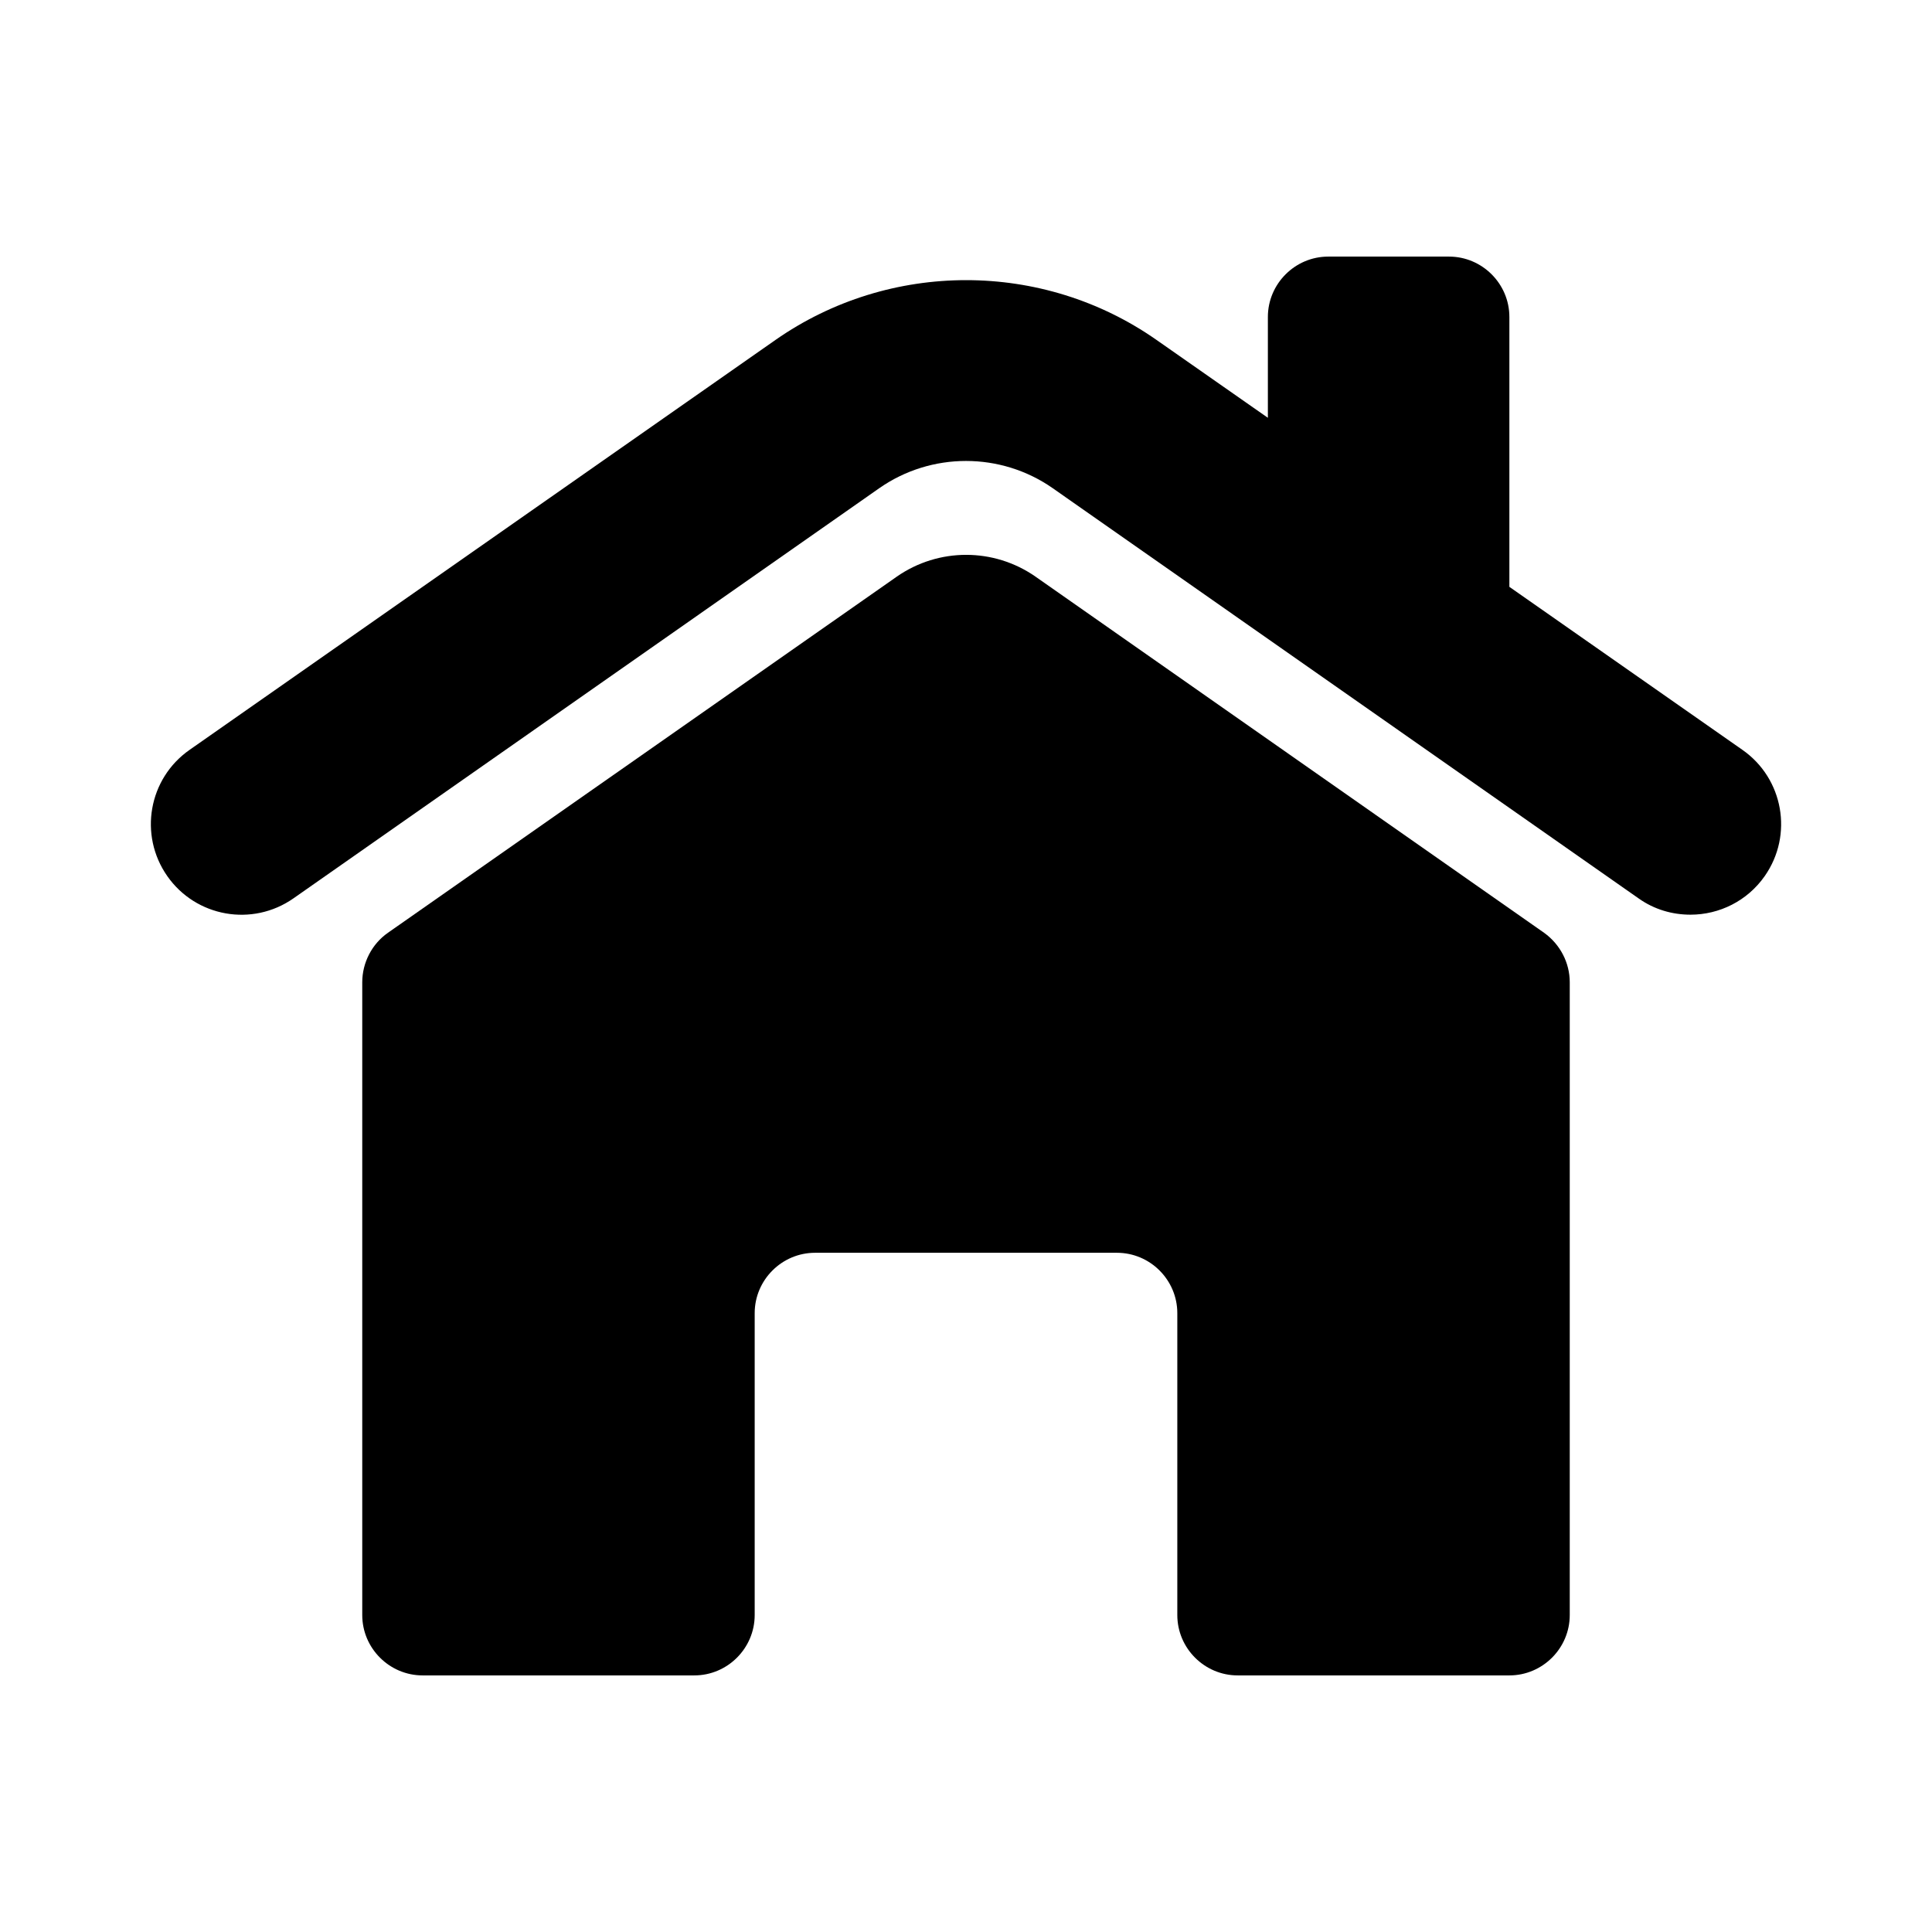
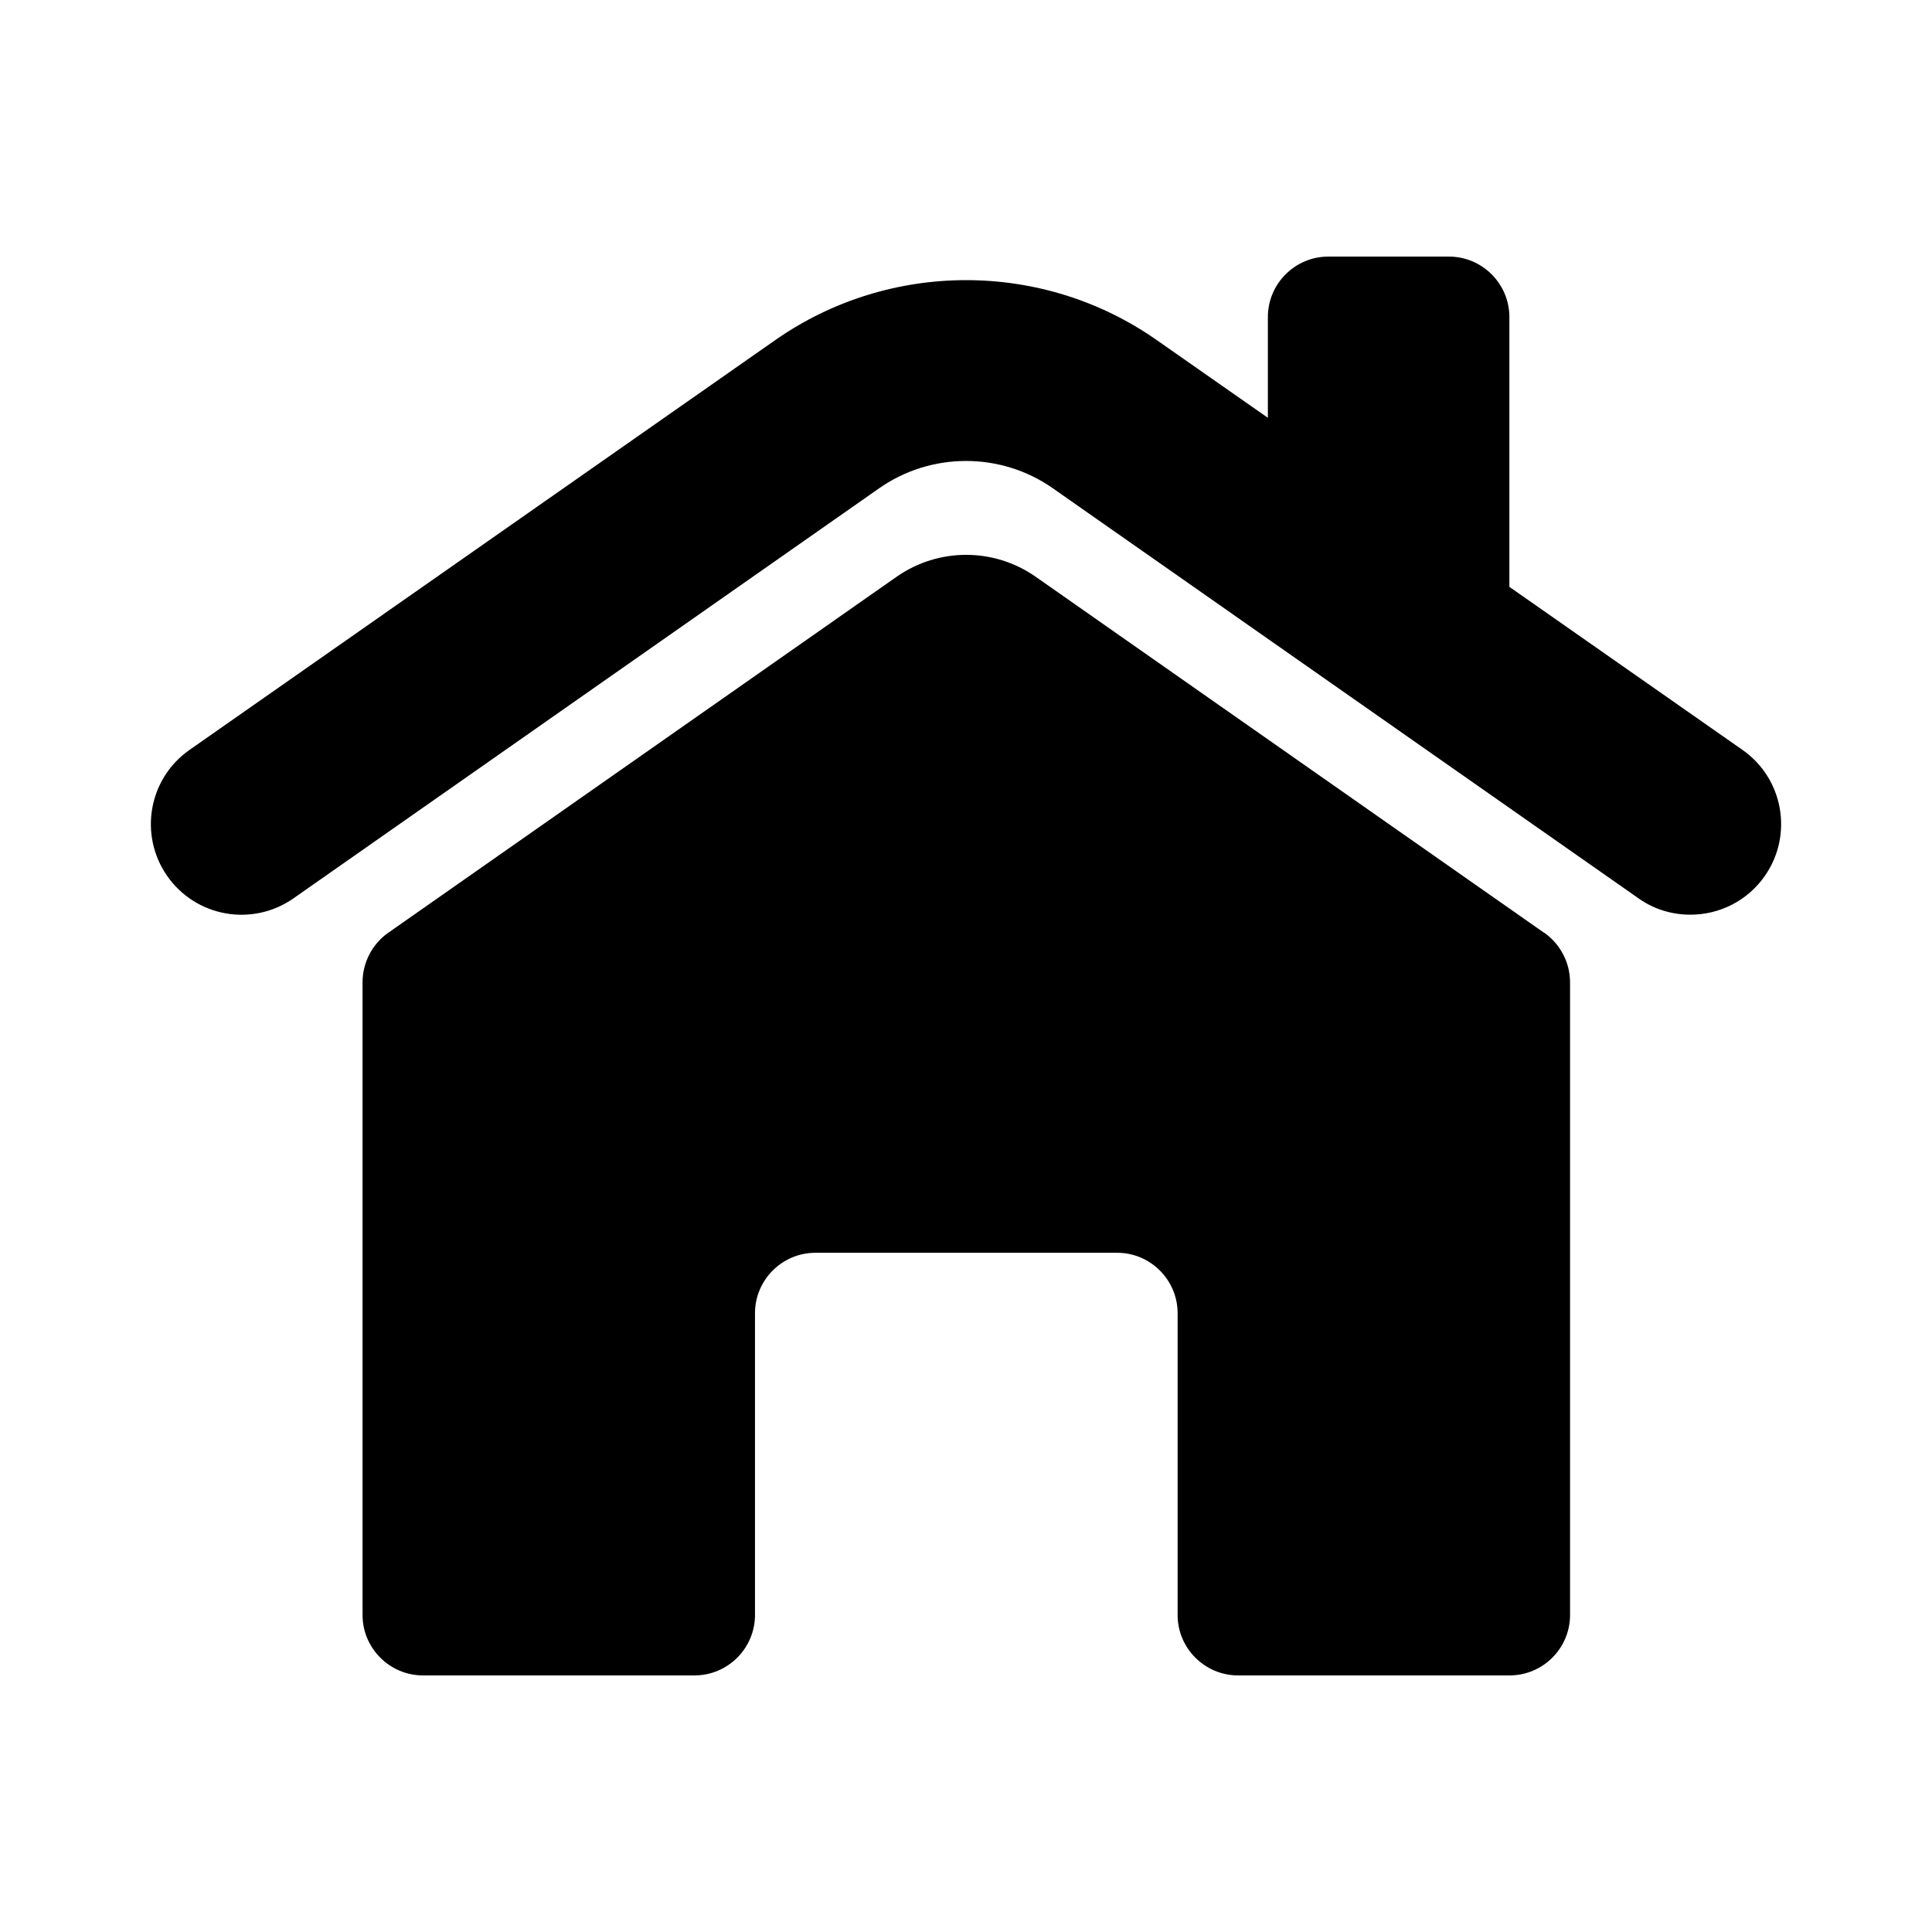
<svg xmlns="http://www.w3.org/2000/svg" id="Icons" viewBox="0 0 64 64">
  <g id="Home">
-     <path d="M51.15,30.9l-16.85-11.8c-1.38-.96-3.21-.96-4.59,0L12.85,30.9c-.53,.37-.85,.99-.85,1.64v20.96c0,1.1,.9,2,2,2h9c1.1,0,2-.9,2-2v-10c0-1.1,.9-2,2-2h10c1.1,0,2,.9,2,2v10c0,1.1,.9,2,2,2h9c1.1,0,2-.9,2-2v-20.96c0-.65-.32-1.26-.85-1.64Z" />
-     <path d="M57.72,24.84l-7.72-5.4V10.5c0-1.1-.9-2-2-2h-4c-1.1,0-2,.9-2,2v3.34l-3.69-2.58c-3.77-2.64-8.84-2.64-12.62,0L6.28,24.84c-1.36,.95-1.69,2.82-.74,4.18,.95,1.36,2.82,1.69,4.18,.74l19.41-13.59c1.72-1.2,4.02-1.2,5.74,0l19.41,13.59c.52,.37,1.12,.54,1.72,.54,.95,0,1.88-.45,2.46-1.28,.95-1.36,.62-3.23-.74-4.18Z" />
+     <path d="m51.15,30.9l-16.85-11.8c-1.38-.96-3.21-.96-4.59,0l-16.85,11.8c-.53.37-.85.99-.85,1.64v20.96c0,1.1.9,2,2,2h9c1.1,0,2-.9,2-2v-10c0-1.1.9-2,2-2h10c1.1,0,2,.9,2,2v10c0,1.1.9,2,2,2h9c1.1,0,2-.9,2-2v-20.96c0-.65-.32-1.26-.85-1.64Z" />
+     <path d="m57.72,24.84l-7.72-5.4v-8.94c0-1.1-.9-2-2-2h-4c-1.1,0-2,.9-2,2v3.34l-3.69-2.58c-3.77-2.64-8.84-2.64-12.62,0L6.28,24.84c-1.36.95-1.69,2.82-.74,4.18.95,1.36,2.82,1.69,4.18.74l19.41-13.59c1.72-1.2,4.02-1.2,5.74,0l19.41,13.59c.52.37,1.12.54,1.72.54.95,0,1.88-.45,2.46-1.28.95-1.36.62-3.23-.74-4.18Z" />
  </g>
</svg>
